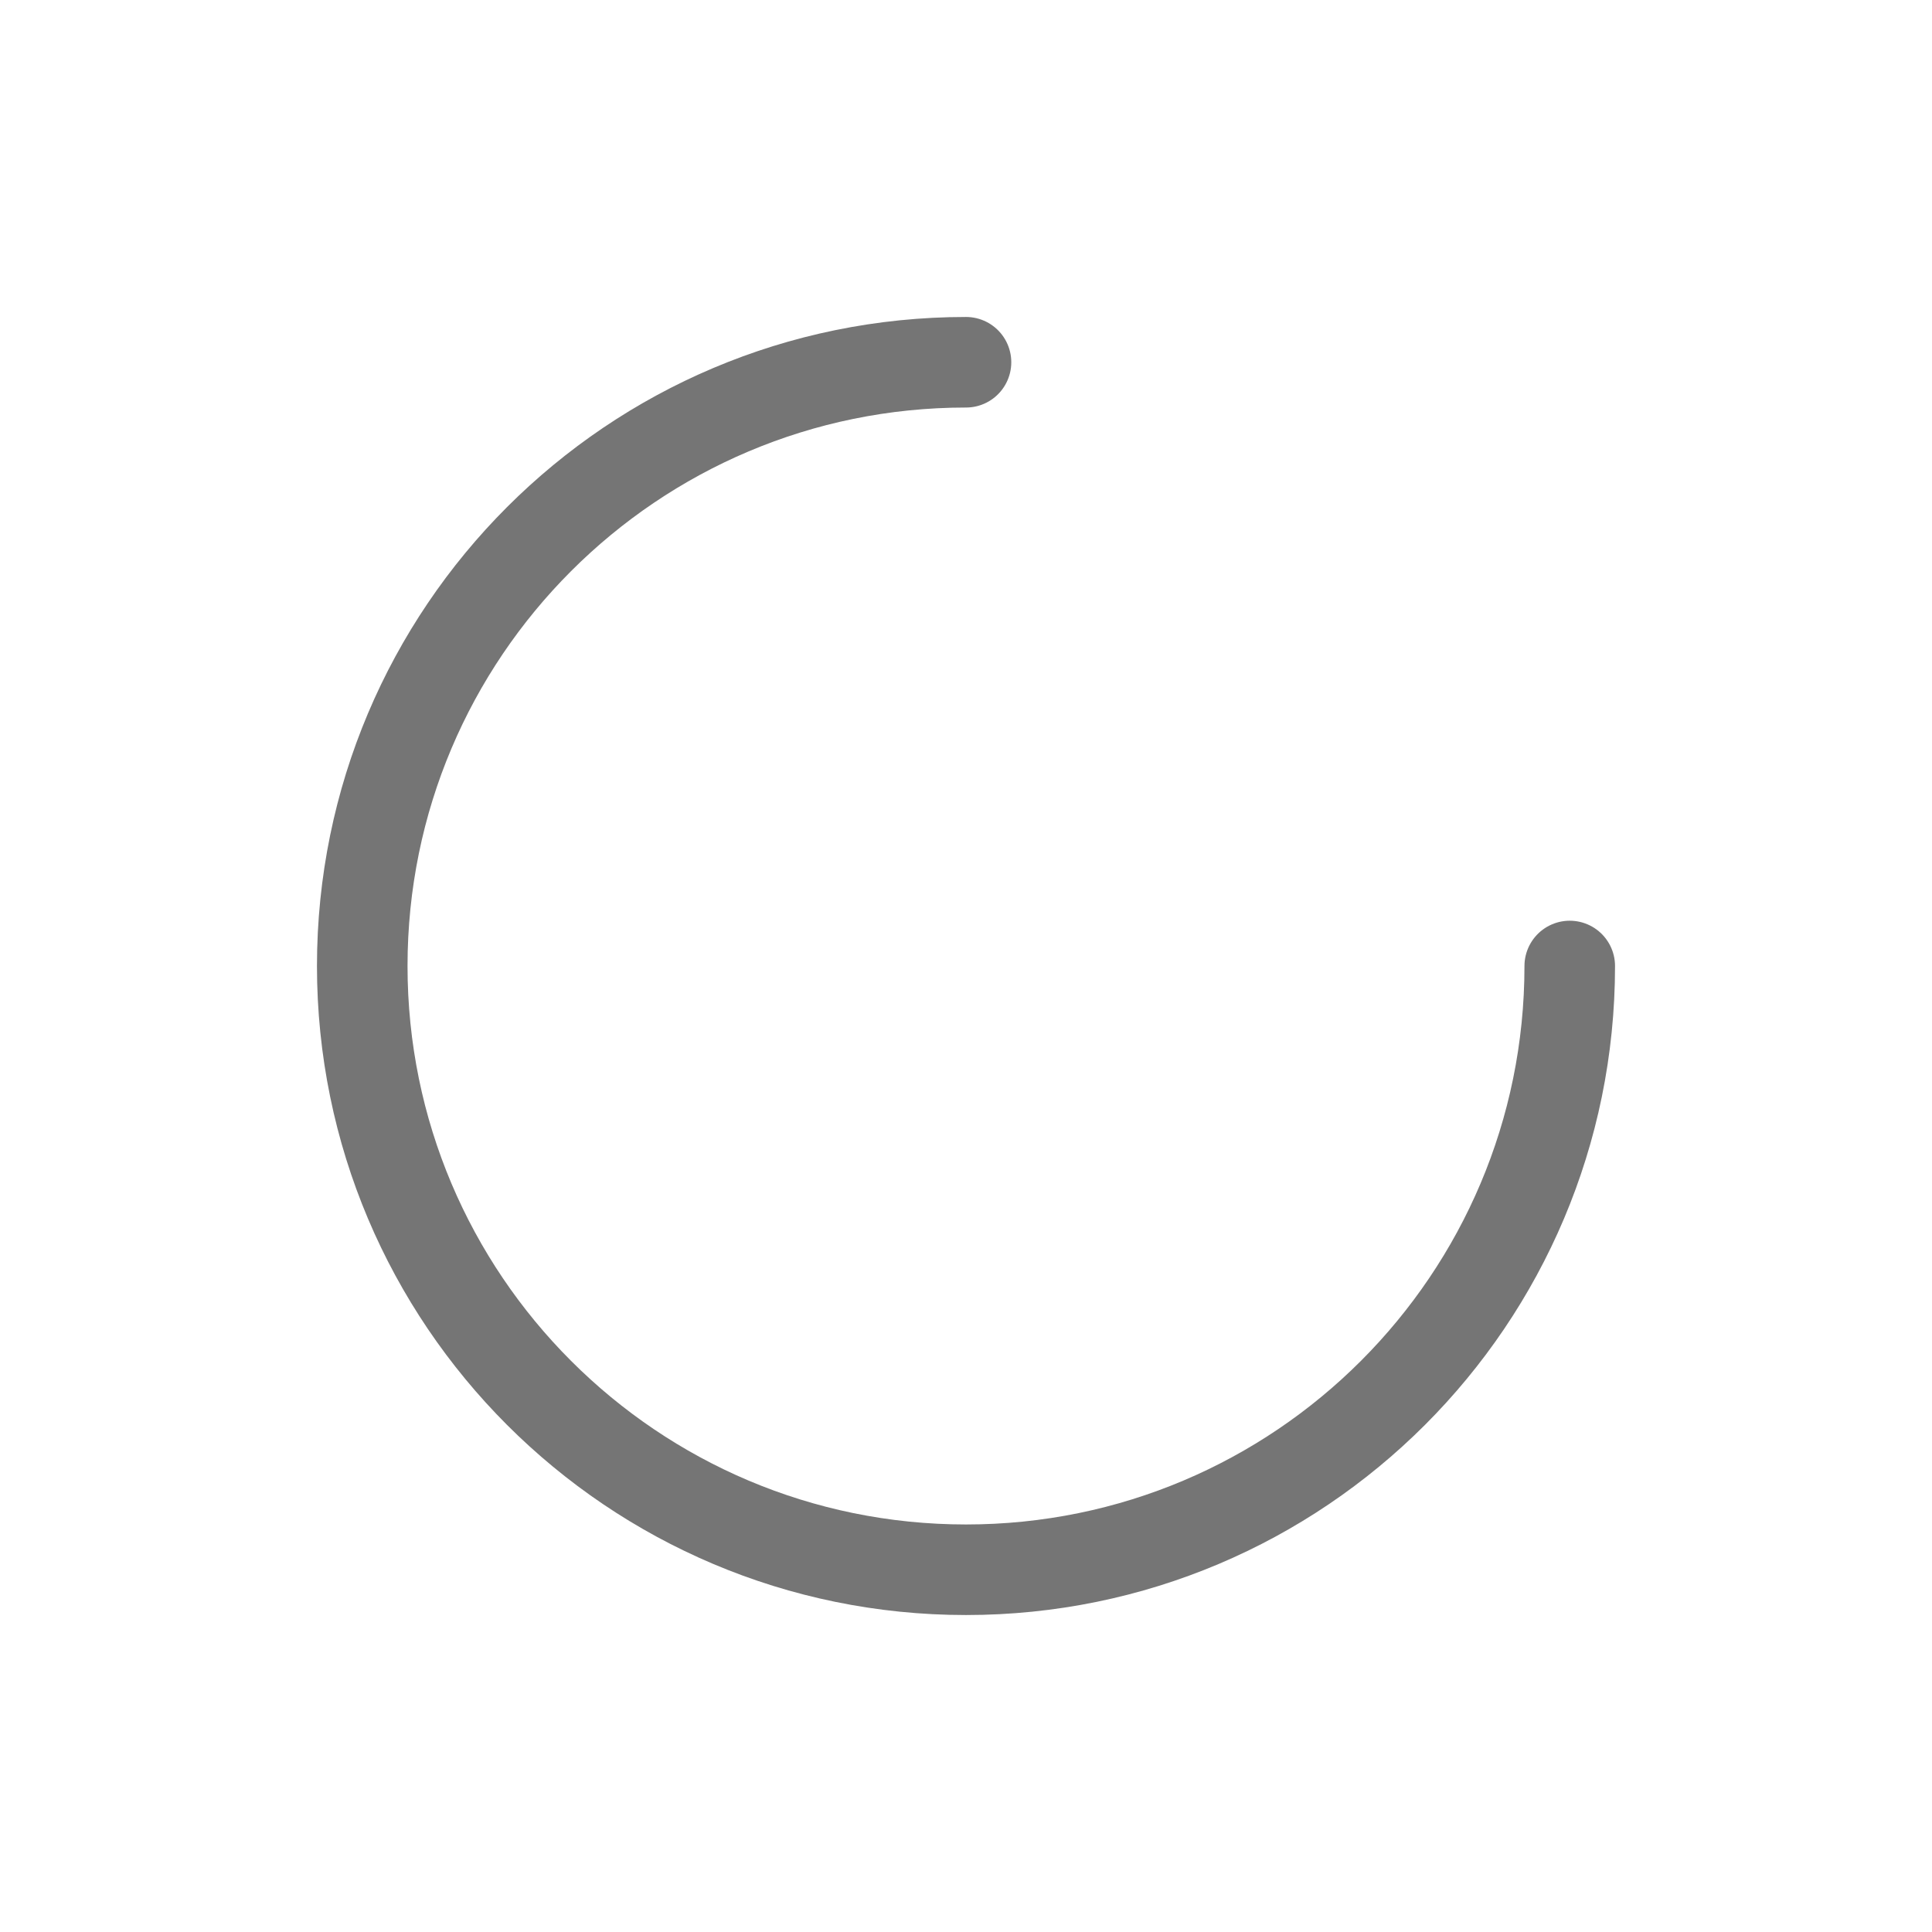
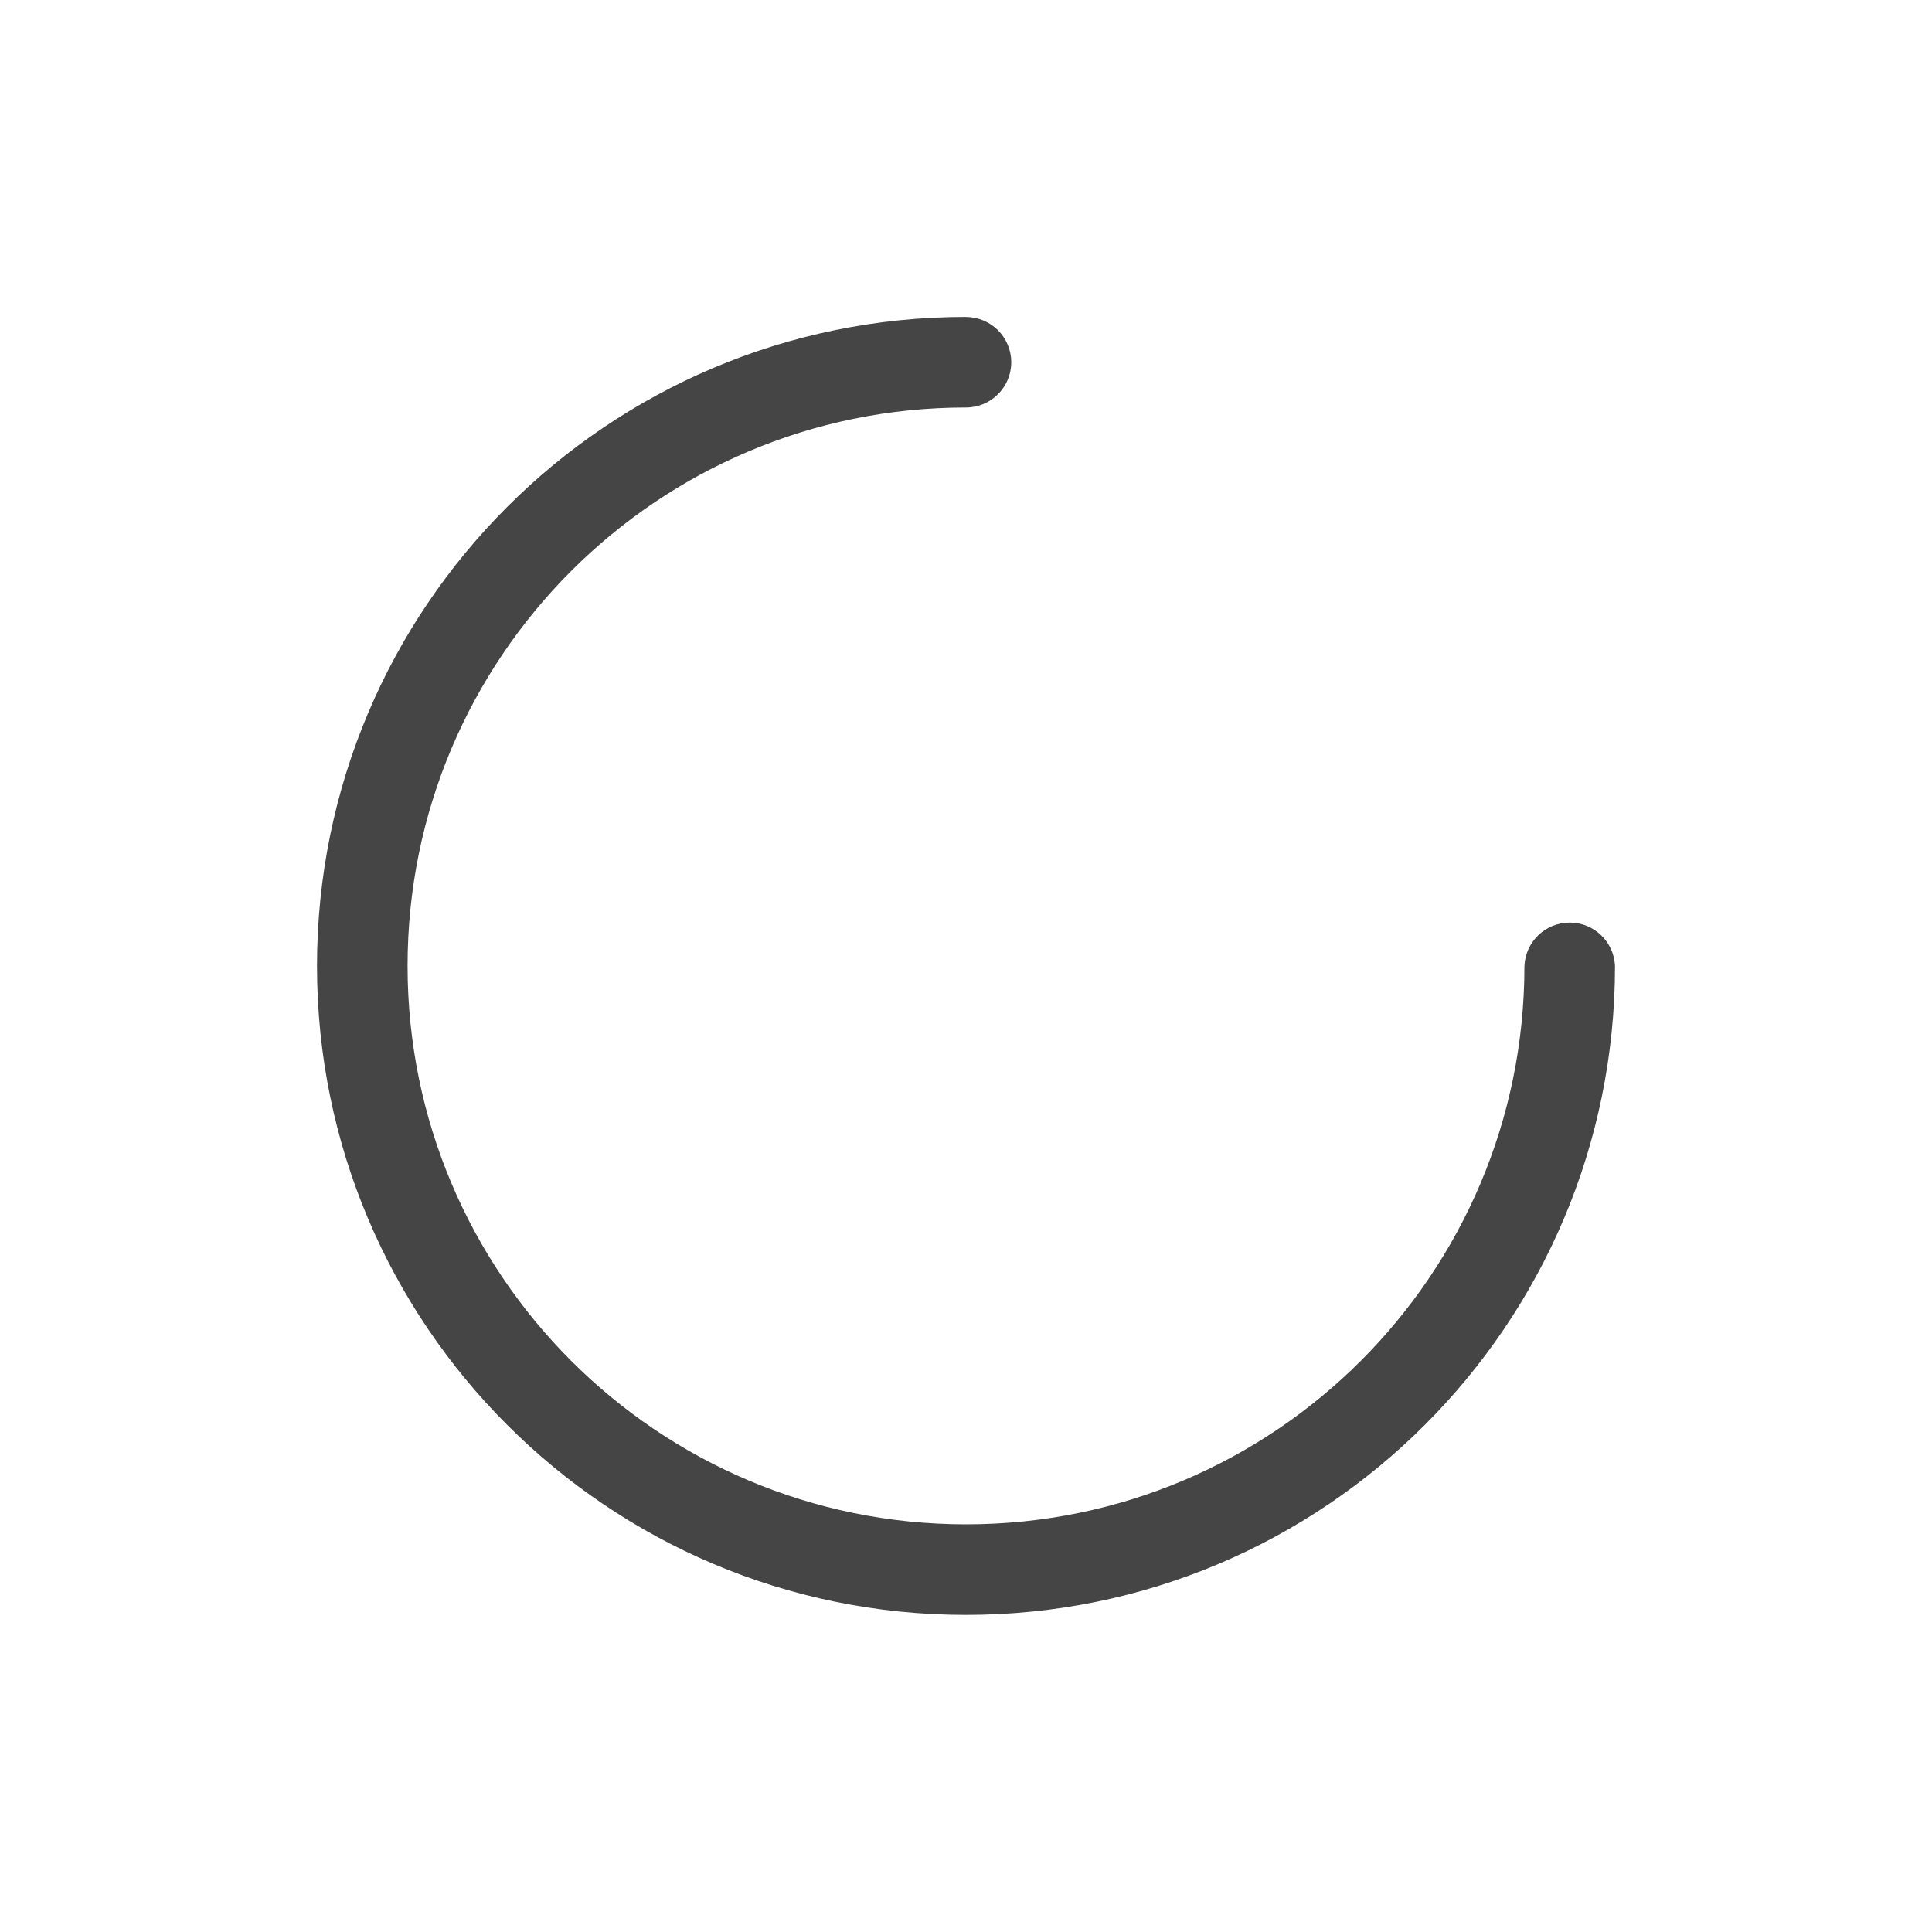
- <svg xmlns="http://www.w3.org/2000/svg" width="64px" height="64px" viewBox="0 0 64 64" version="1.1">
-   <g id="Icons/IXT/64dp/ic_loading" stroke="none" stroke-width="1" fill="none" fill-rule="evenodd">
-     <rect id="Container" x="0" y="0" width="64" height="64" />
-     <g id="ic_loading_spinner" transform="translate(2.928932, 7)" stroke="#757575" stroke-linecap="round" stroke-linejoin="round" stroke-width="3">
-       <path d="M29.071,5 C18.025,5 9.071,13.954 9.071,25 C9.071,36.046 18.025,45 29.071,45 C40.117,45 49.071,36.046 49.071,25" id="ic_spinner_c" />
-     </g>
+ <svg xmlns="http://www.w3.org/2000/svg" viewBox="0 0 24 24">
+   <g fill="none" fill-rule="evenodd">
+     <path d="M0 0h24v24H0z" />
+     <path fill="#454545" d="M12 3.938a.562.562 0 110 1.124A6.937 6.937 0 1018.937 12a.563.563 0 011.125 0A8.062 8.062 0 1112 3.937z" />
  </g>
</svg>
